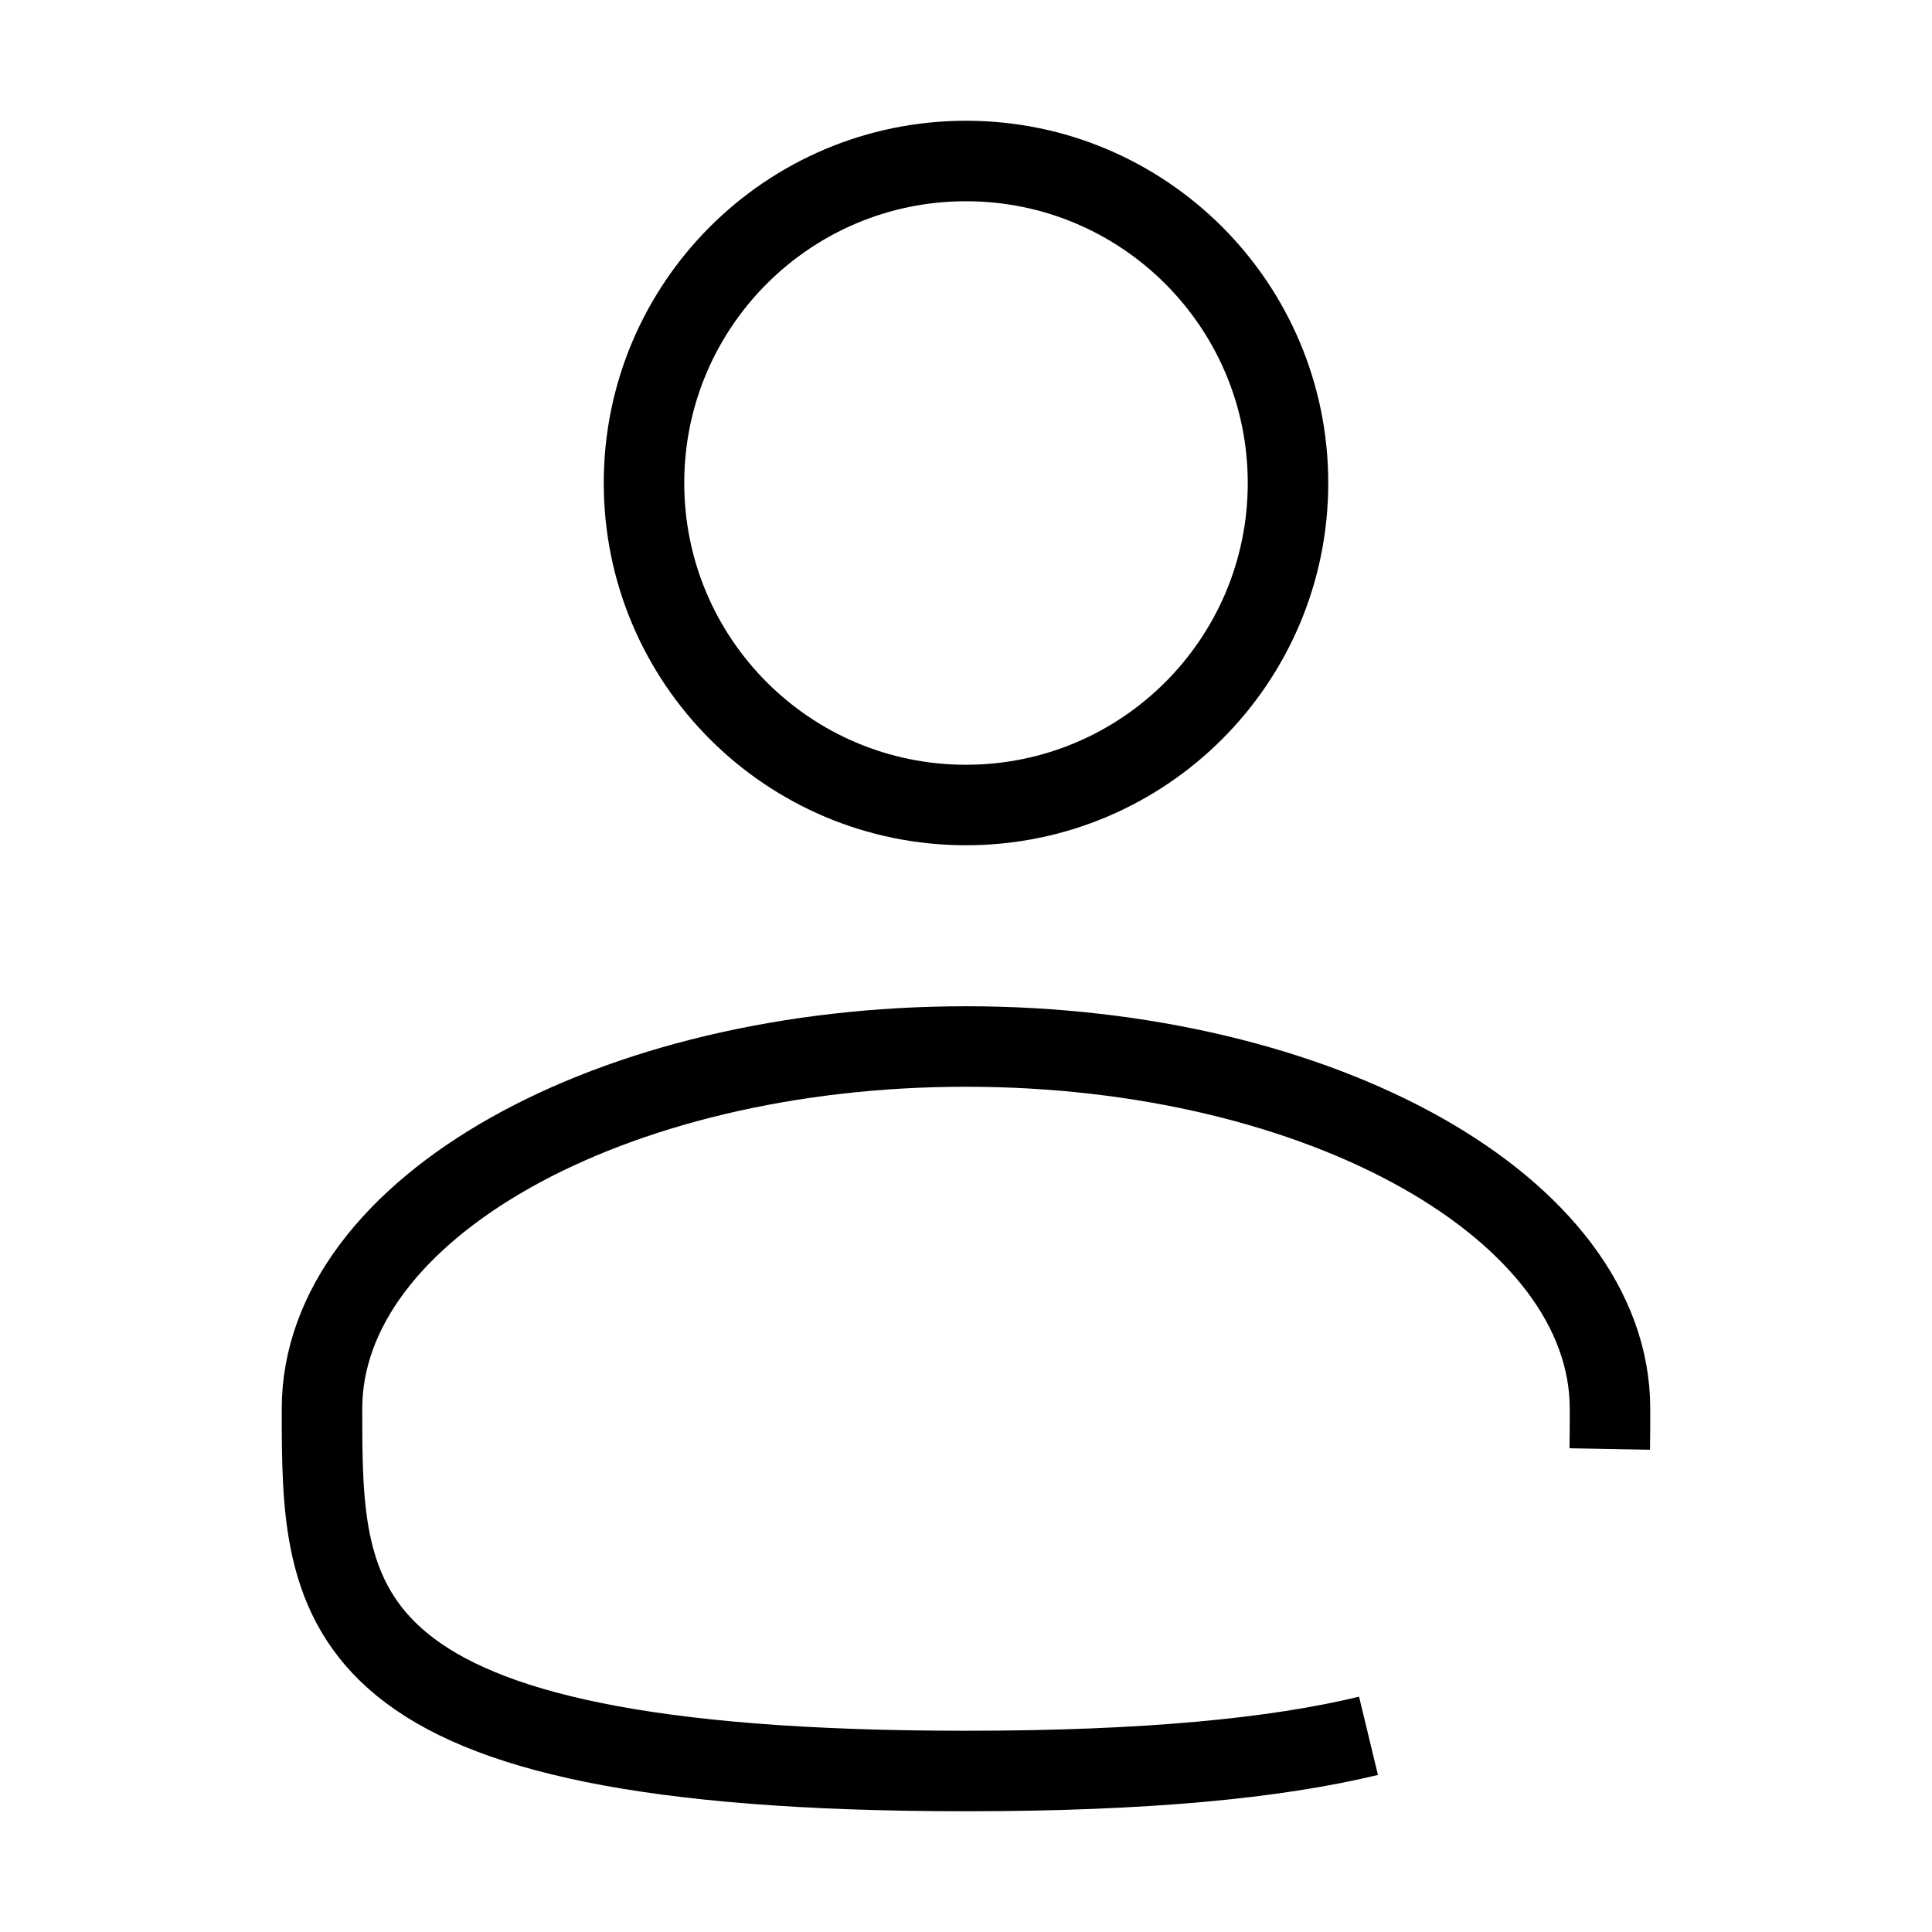
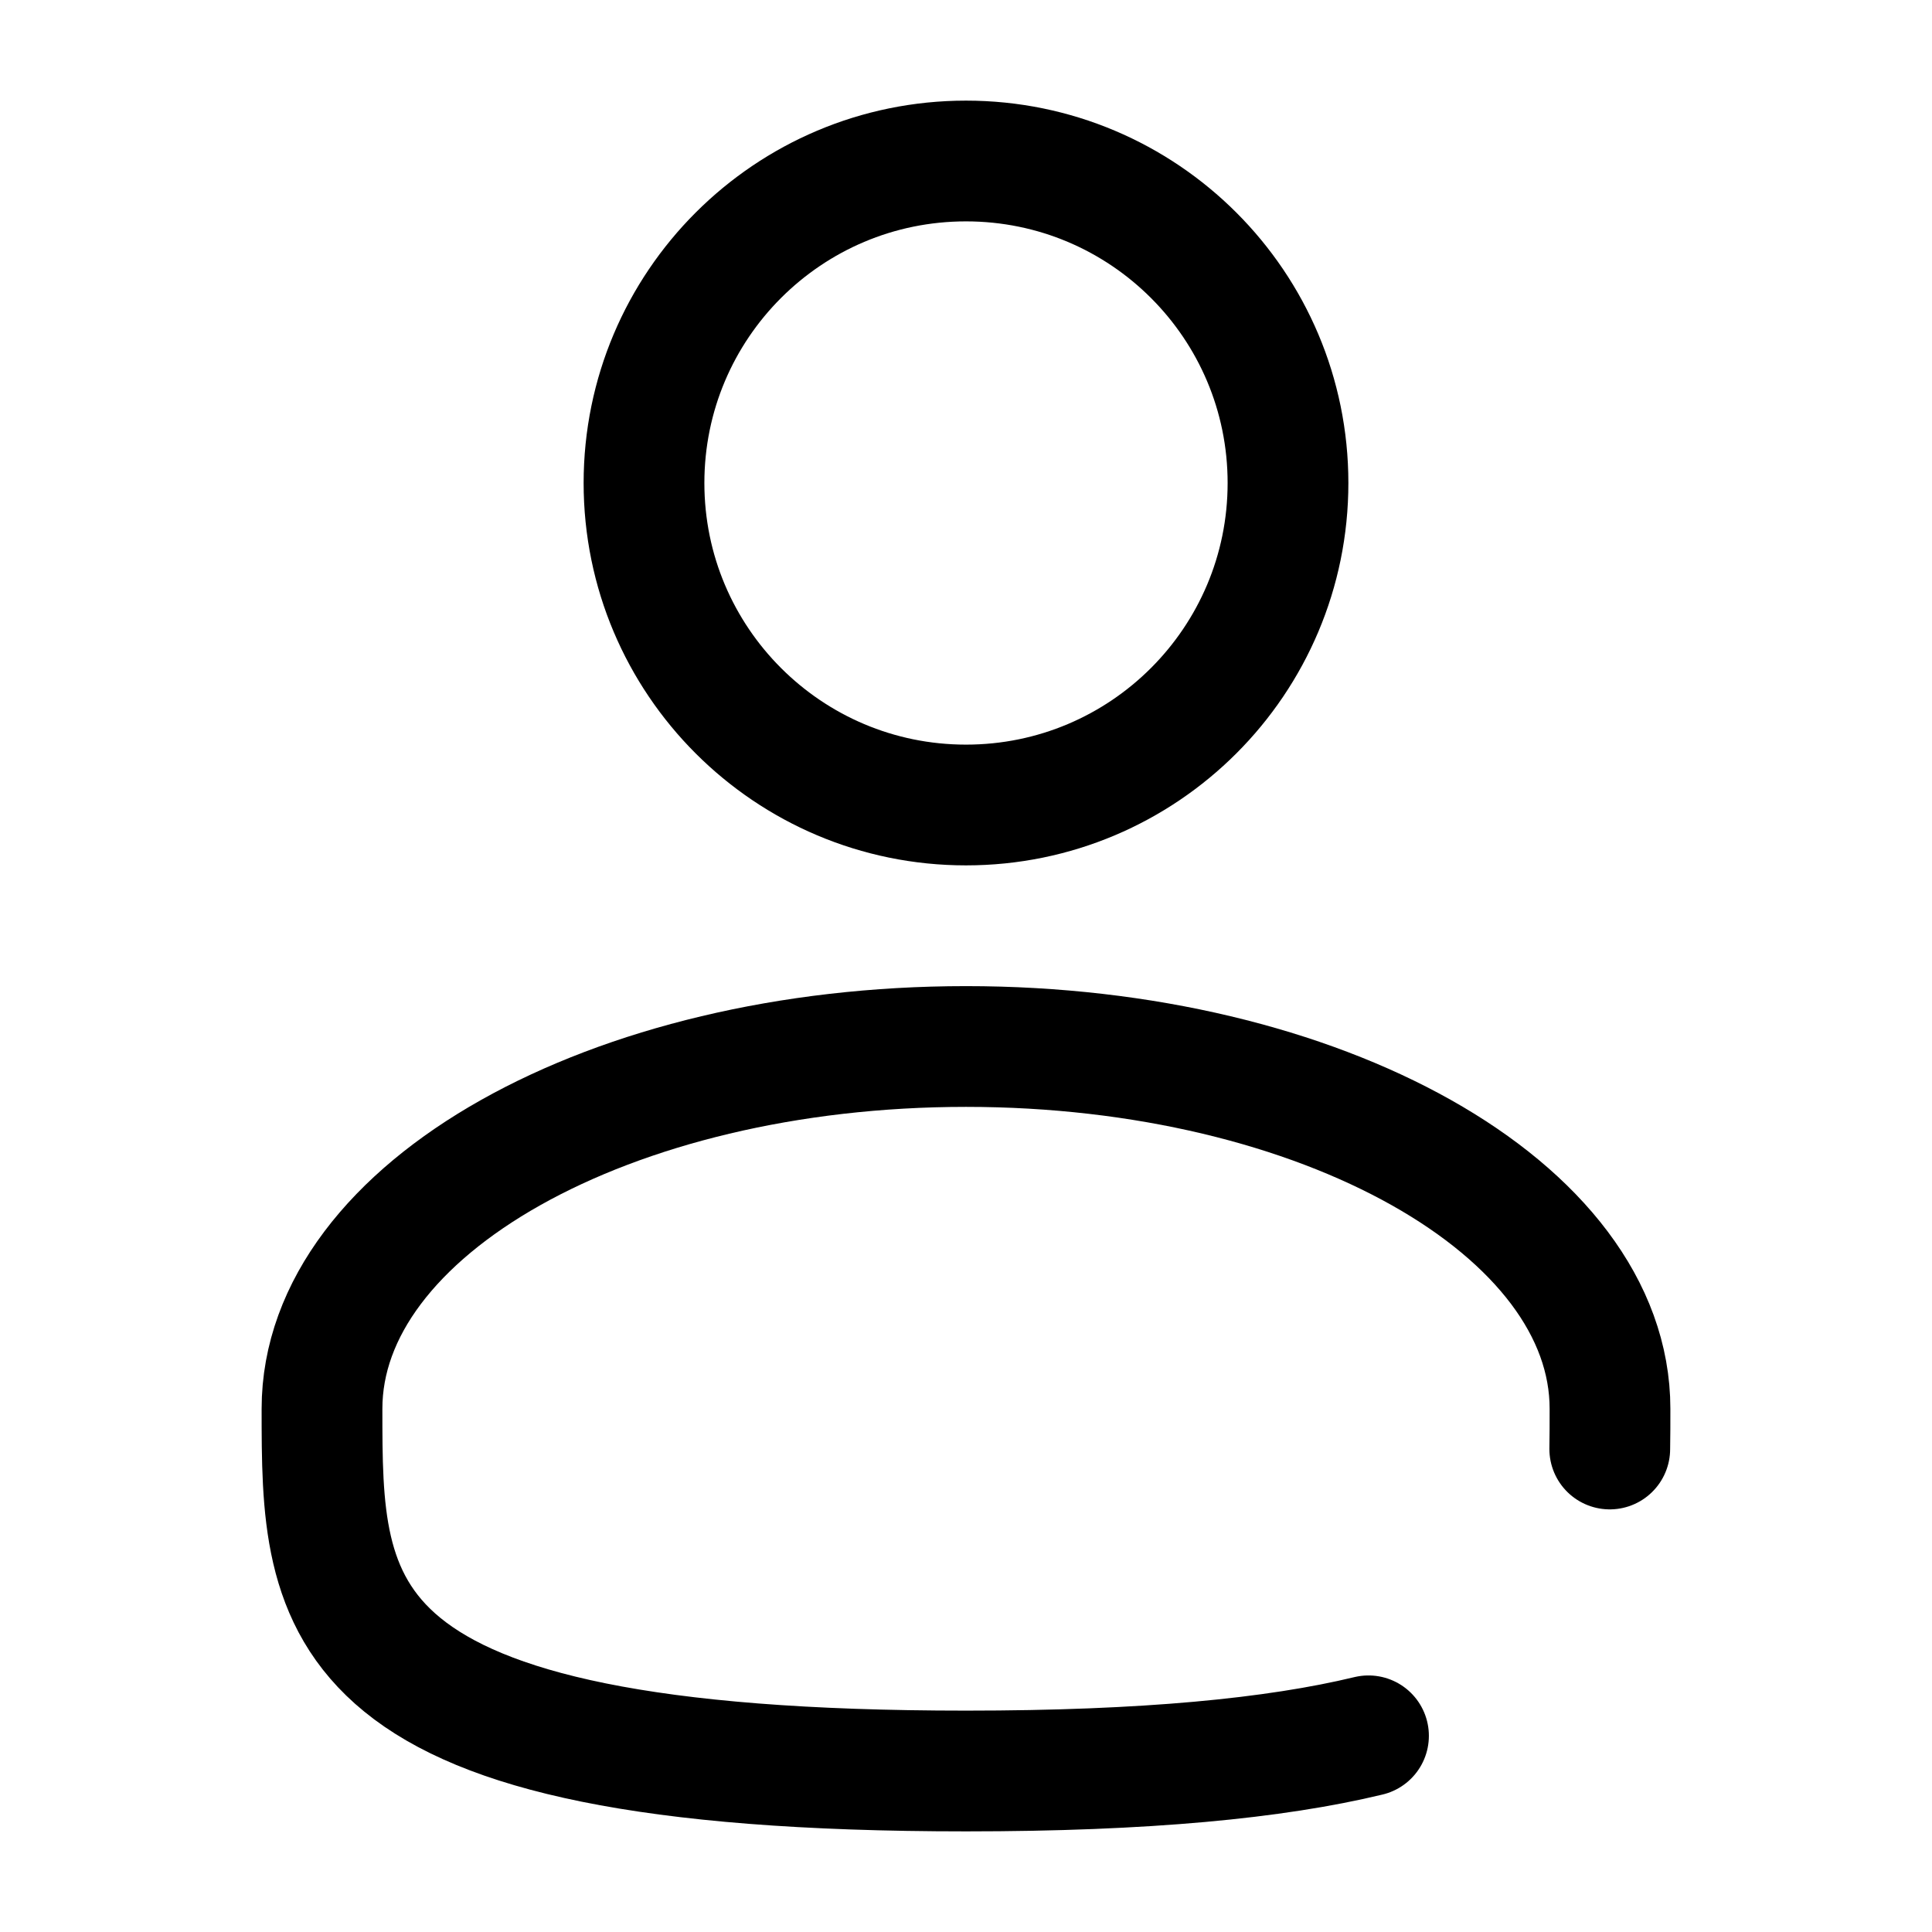
<svg xmlns="http://www.w3.org/2000/svg" width="800px" height="800px" viewBox="0 0 24 24" fill="none">
-   <circle cx="12" cy="6" r="4" stroke="#000" strokeWidth="1.5" />
-   <path d="M19.997 18C20 17.836 20 17.669 20 17.5C20 15.015 16.418 13 12 13C7.582 13 4 15.015 4 17.5C4 19.985 4 22 12 22C14.231 22 15.84 21.843 17 21.563" stroke="#000" strokeWidth="1.5" strokeLinecap="round" />
+   <circle cx="12" cy="6" r="4" stroke="#000" stroke-width="1.5" />
+   <path d="M19.997 18C20 17.836 20 17.669 20 17.5C20 15.015 16.418 13 12 13C7.582 13 4 15.015 4 17.5C4 19.985 4 22 12 22C14.231 22 15.84 21.843 17 21.563" stroke="#000" stroke-width="1.5" stroke-linecap="round" />
</svg>
